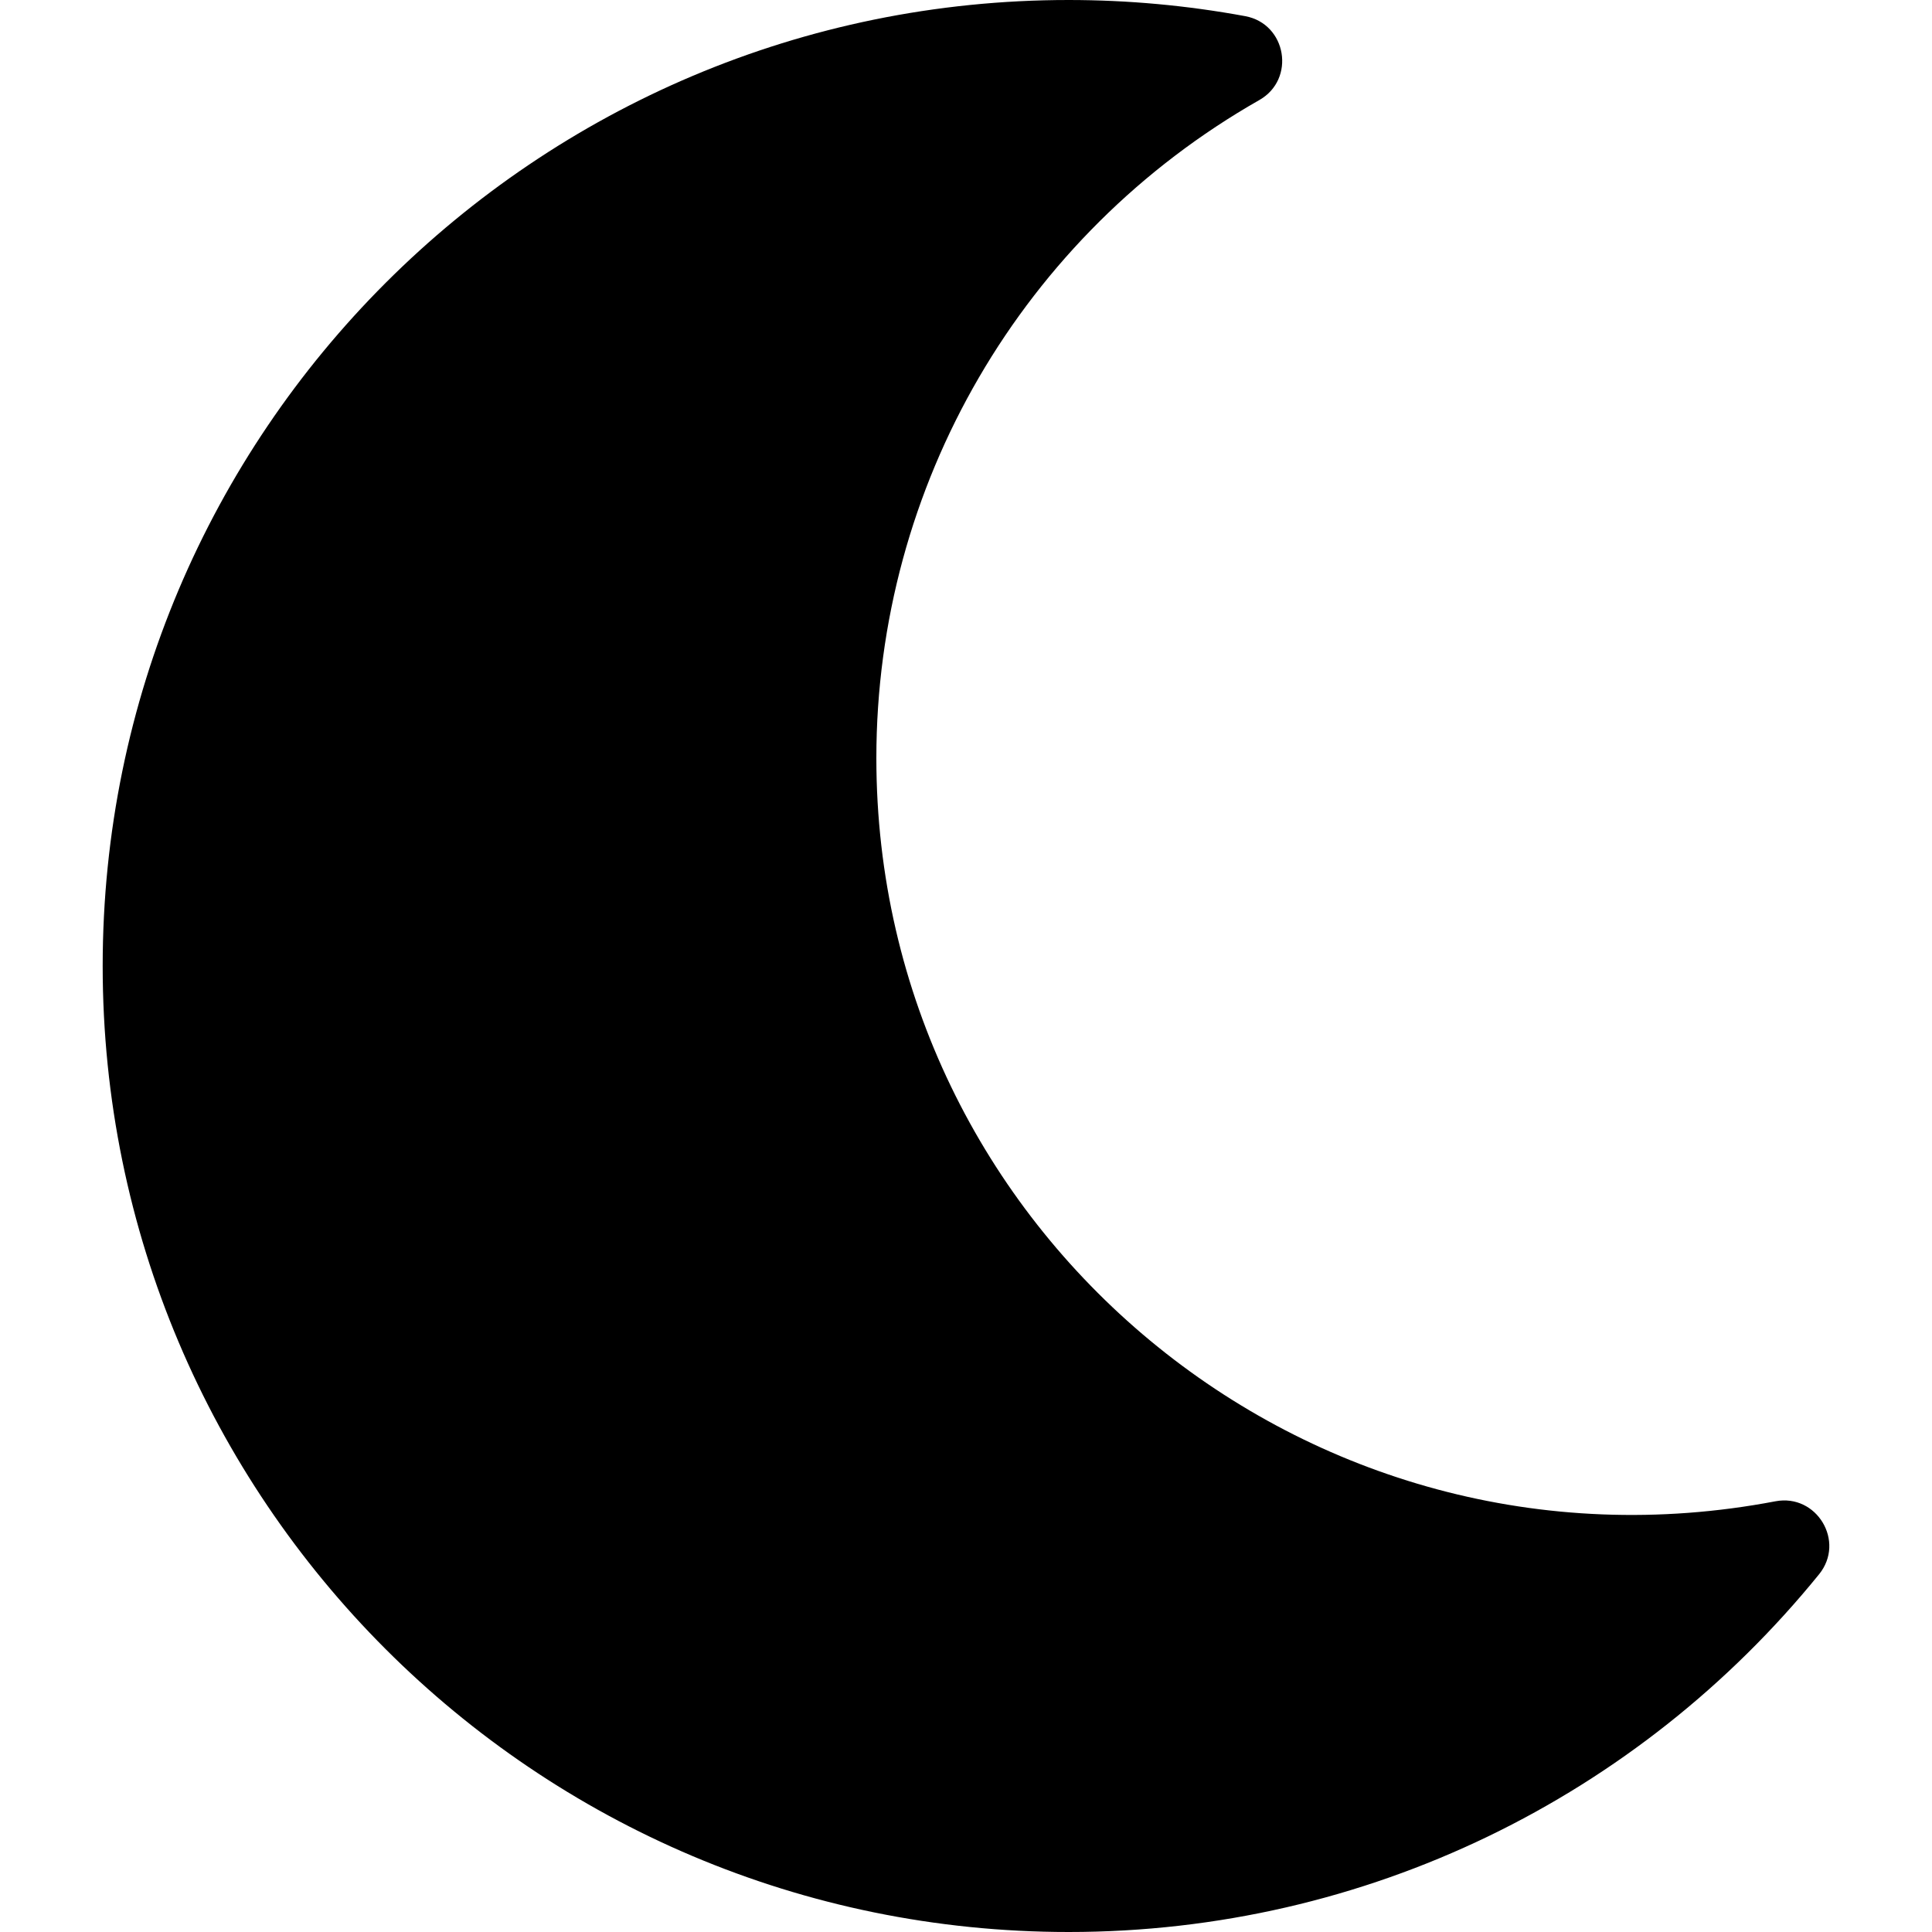
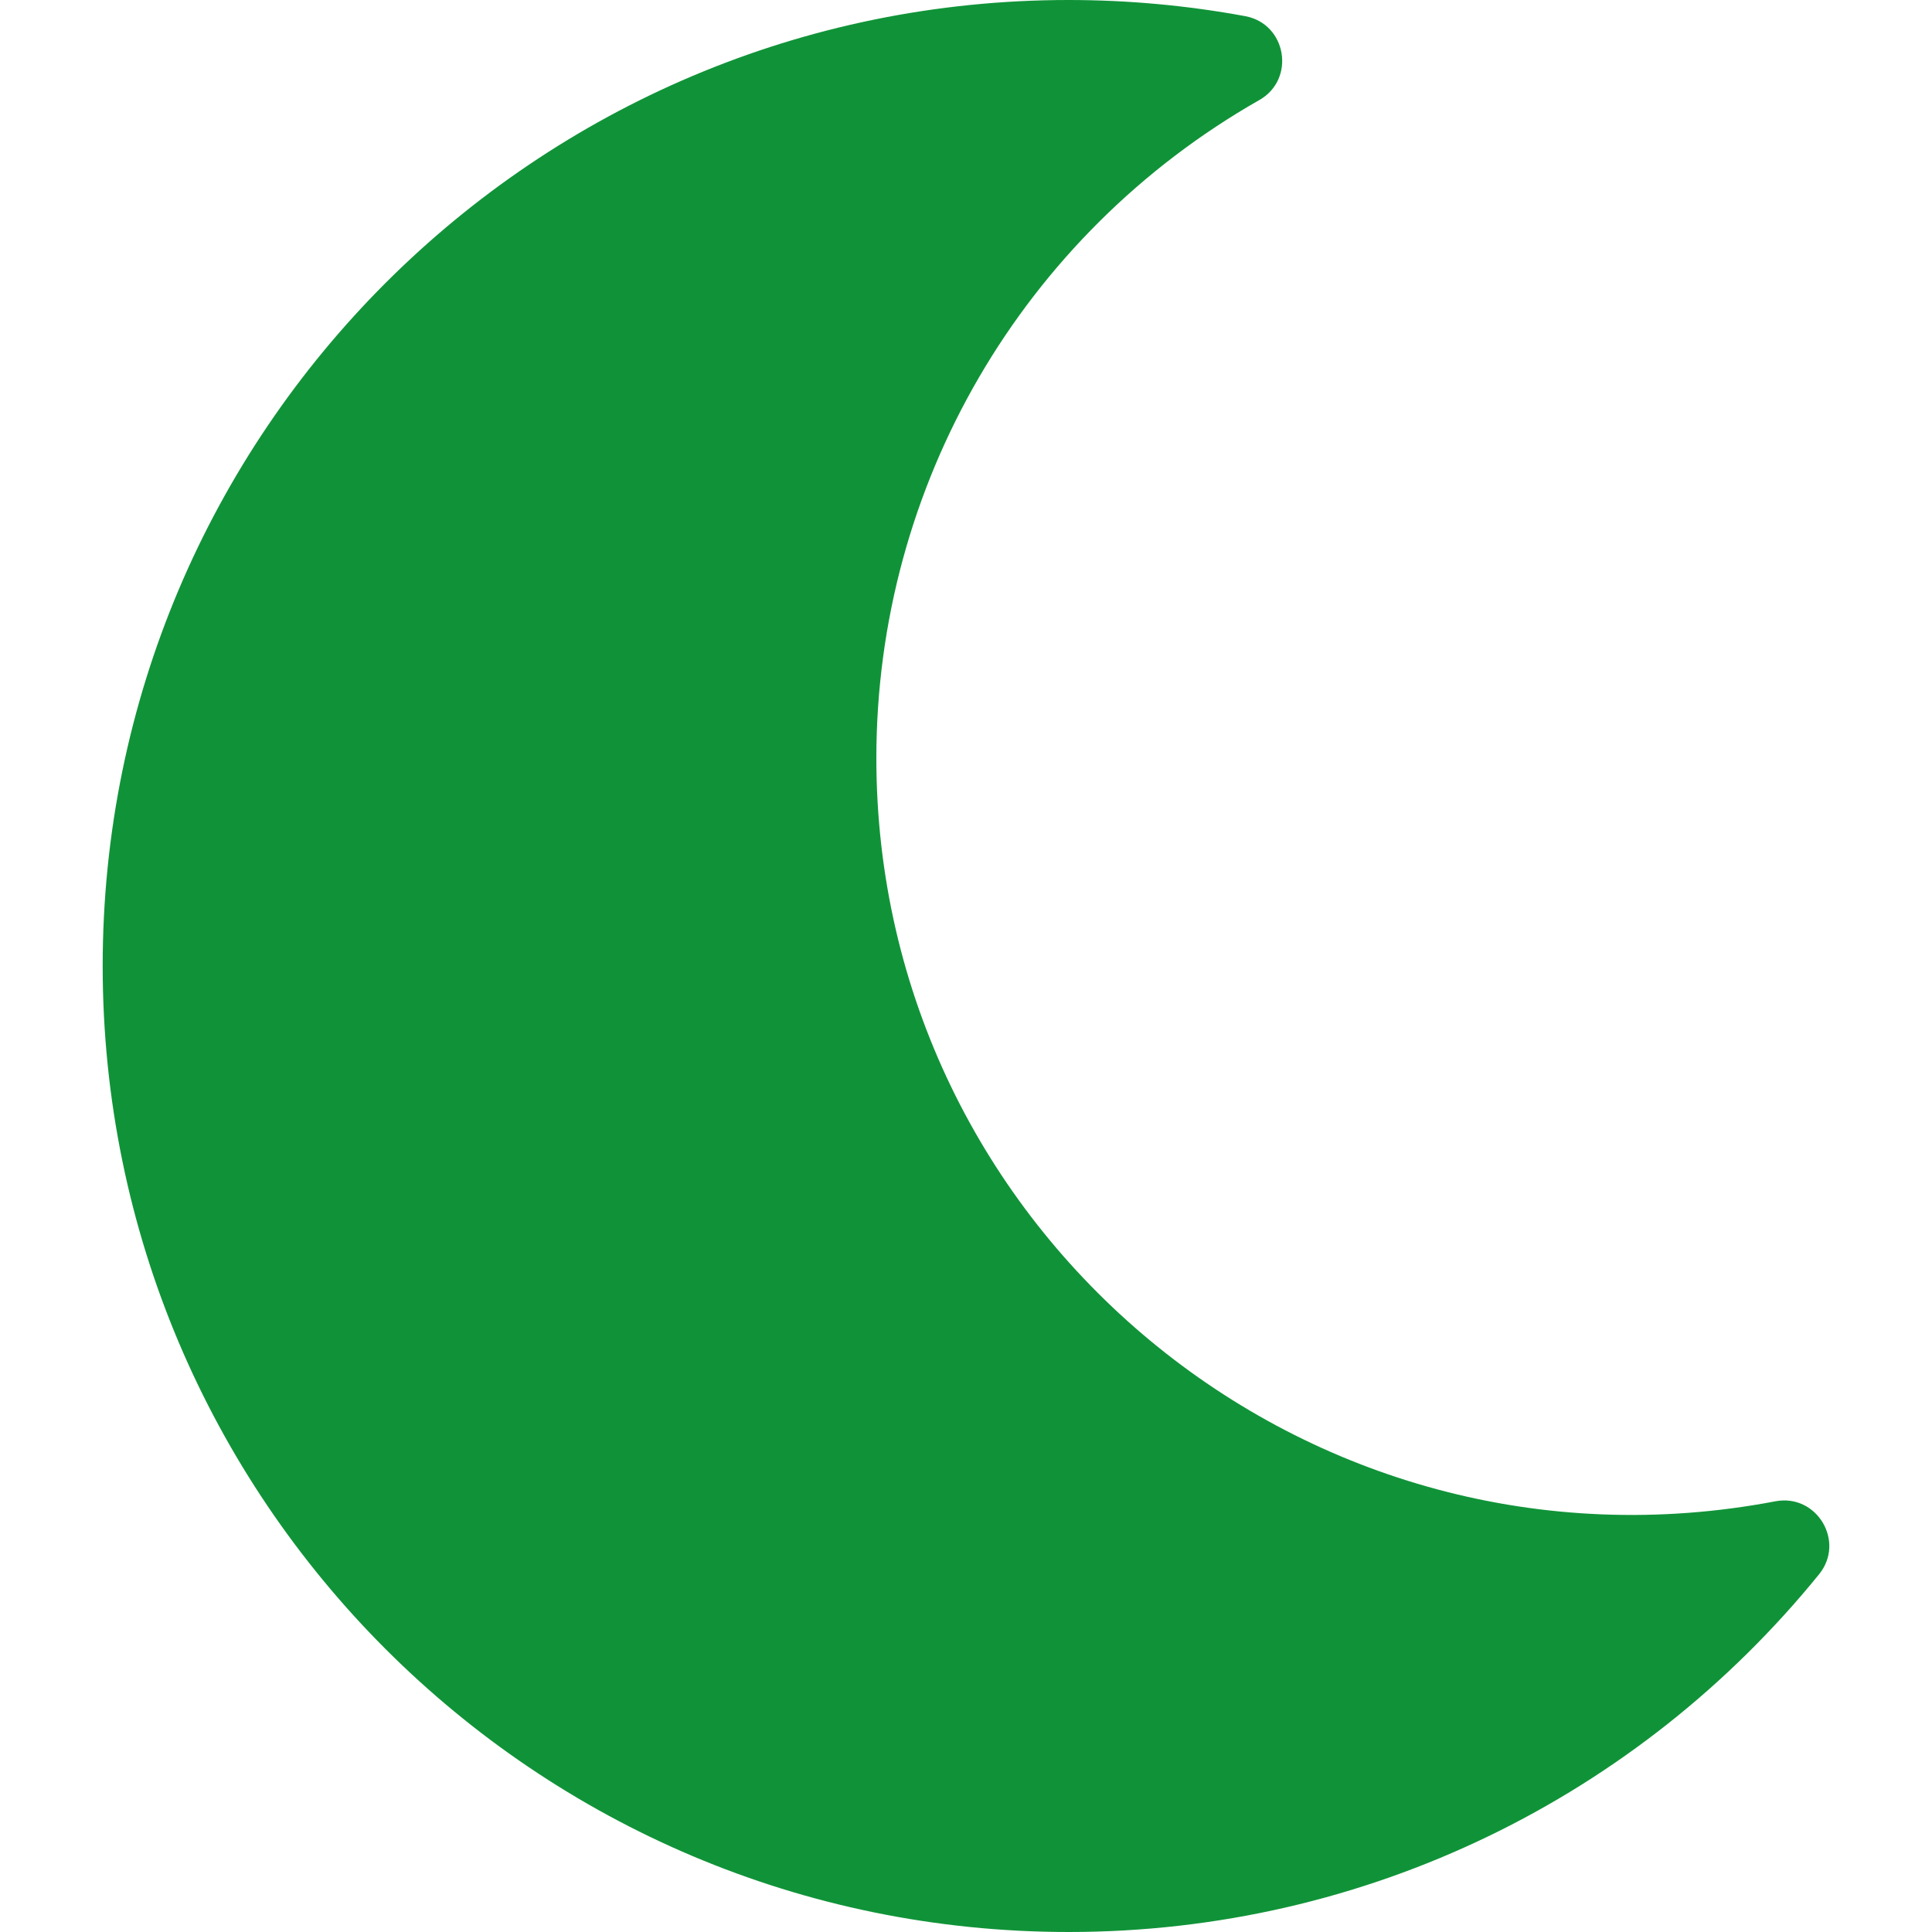
- <svg xmlns="http://www.w3.org/2000/svg" aria-hidden="true" focusable="false" data-prefix="fas" data-icon="moon" class="svg-inline--fa fa-moon fa-w-16" role="img" viewBox="0 0 512 512">
+ <svg xmlns="http://www.w3.org/2000/svg" aria-hidden="true" width="60px" height="60px" style="color: #109338" focusable="false" data-prefix="fas" data-icon="moon" class="svg-inline--fa fa-moon fa-w-16" role="img" viewBox="0 0 512 512">
  <path fill="currentColor" d="M283.211 512c78.962 0 151.079-35.925 198.857-94.792 7.068-8.708-.639-21.43-11.562-19.35-124.203 23.654-238.262-71.576-238.262-196.954 0-72.222 38.662-138.635 101.498-174.394 9.686-5.512 7.25-20.197-3.756-22.23A258.156 258.156 0 0 0 283.211 0c-141.309 0-256 114.511-256 256 0 141.309 114.511 256 256 256z" />
</svg>
